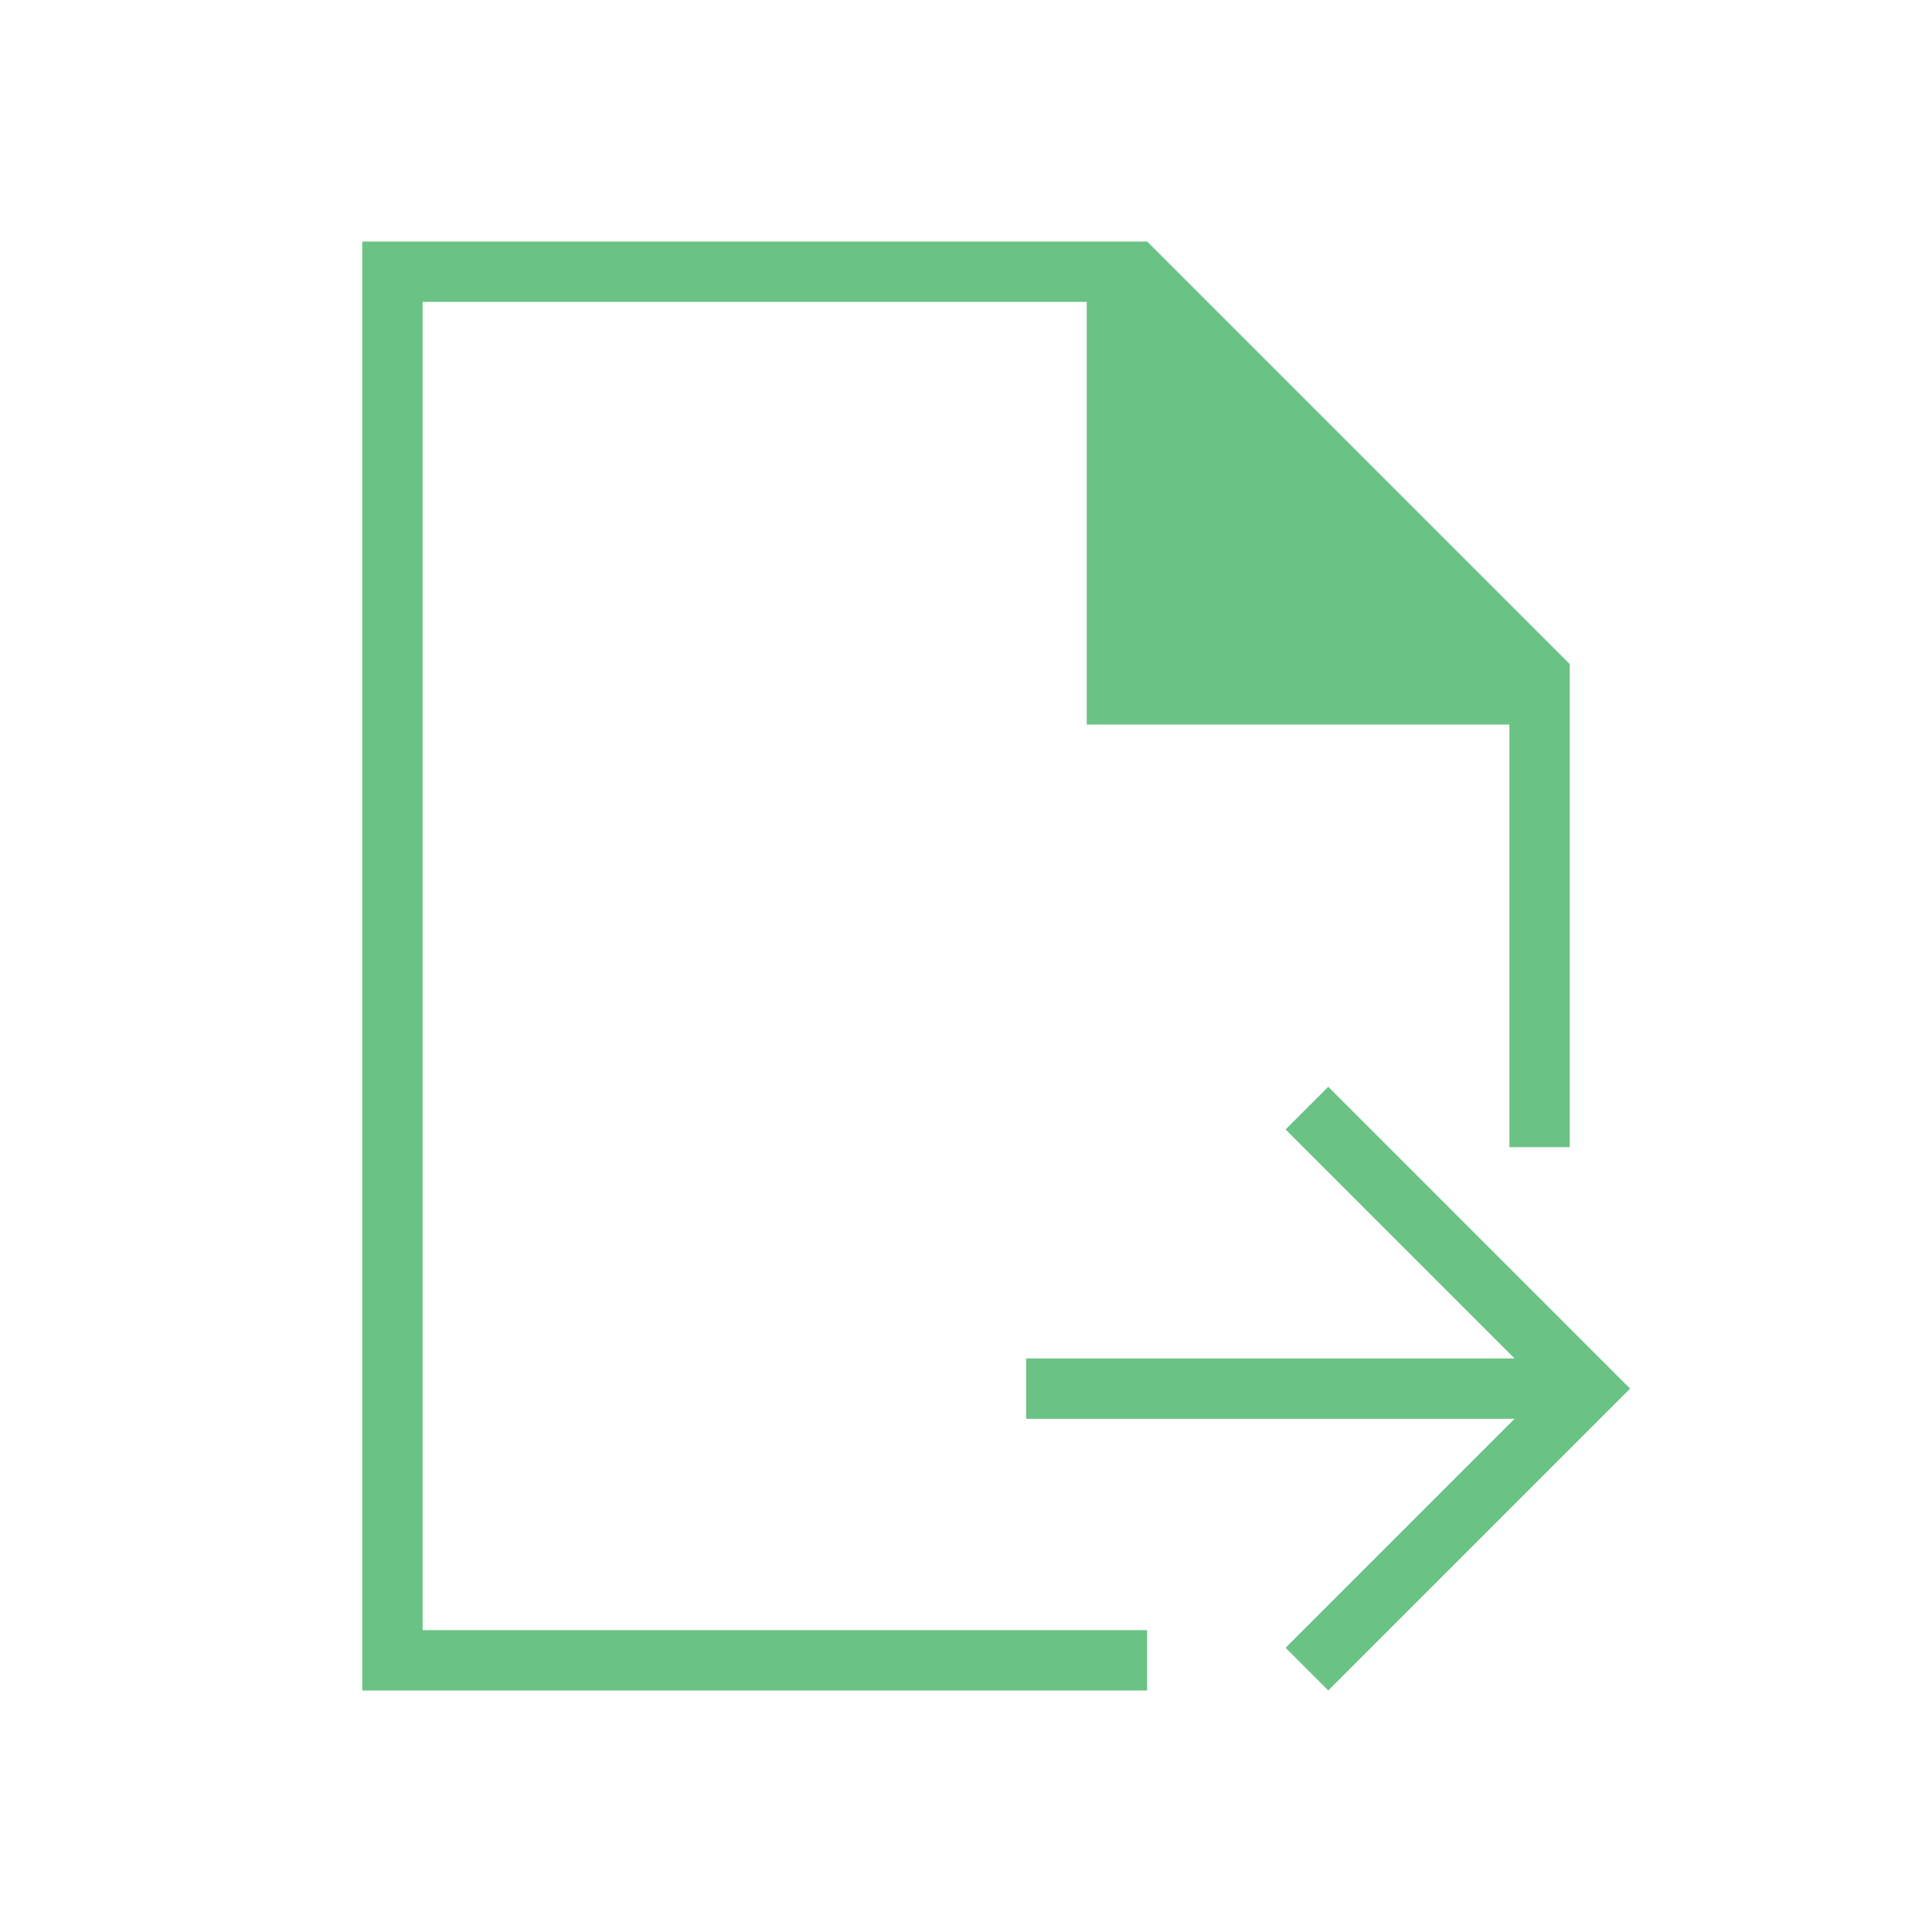
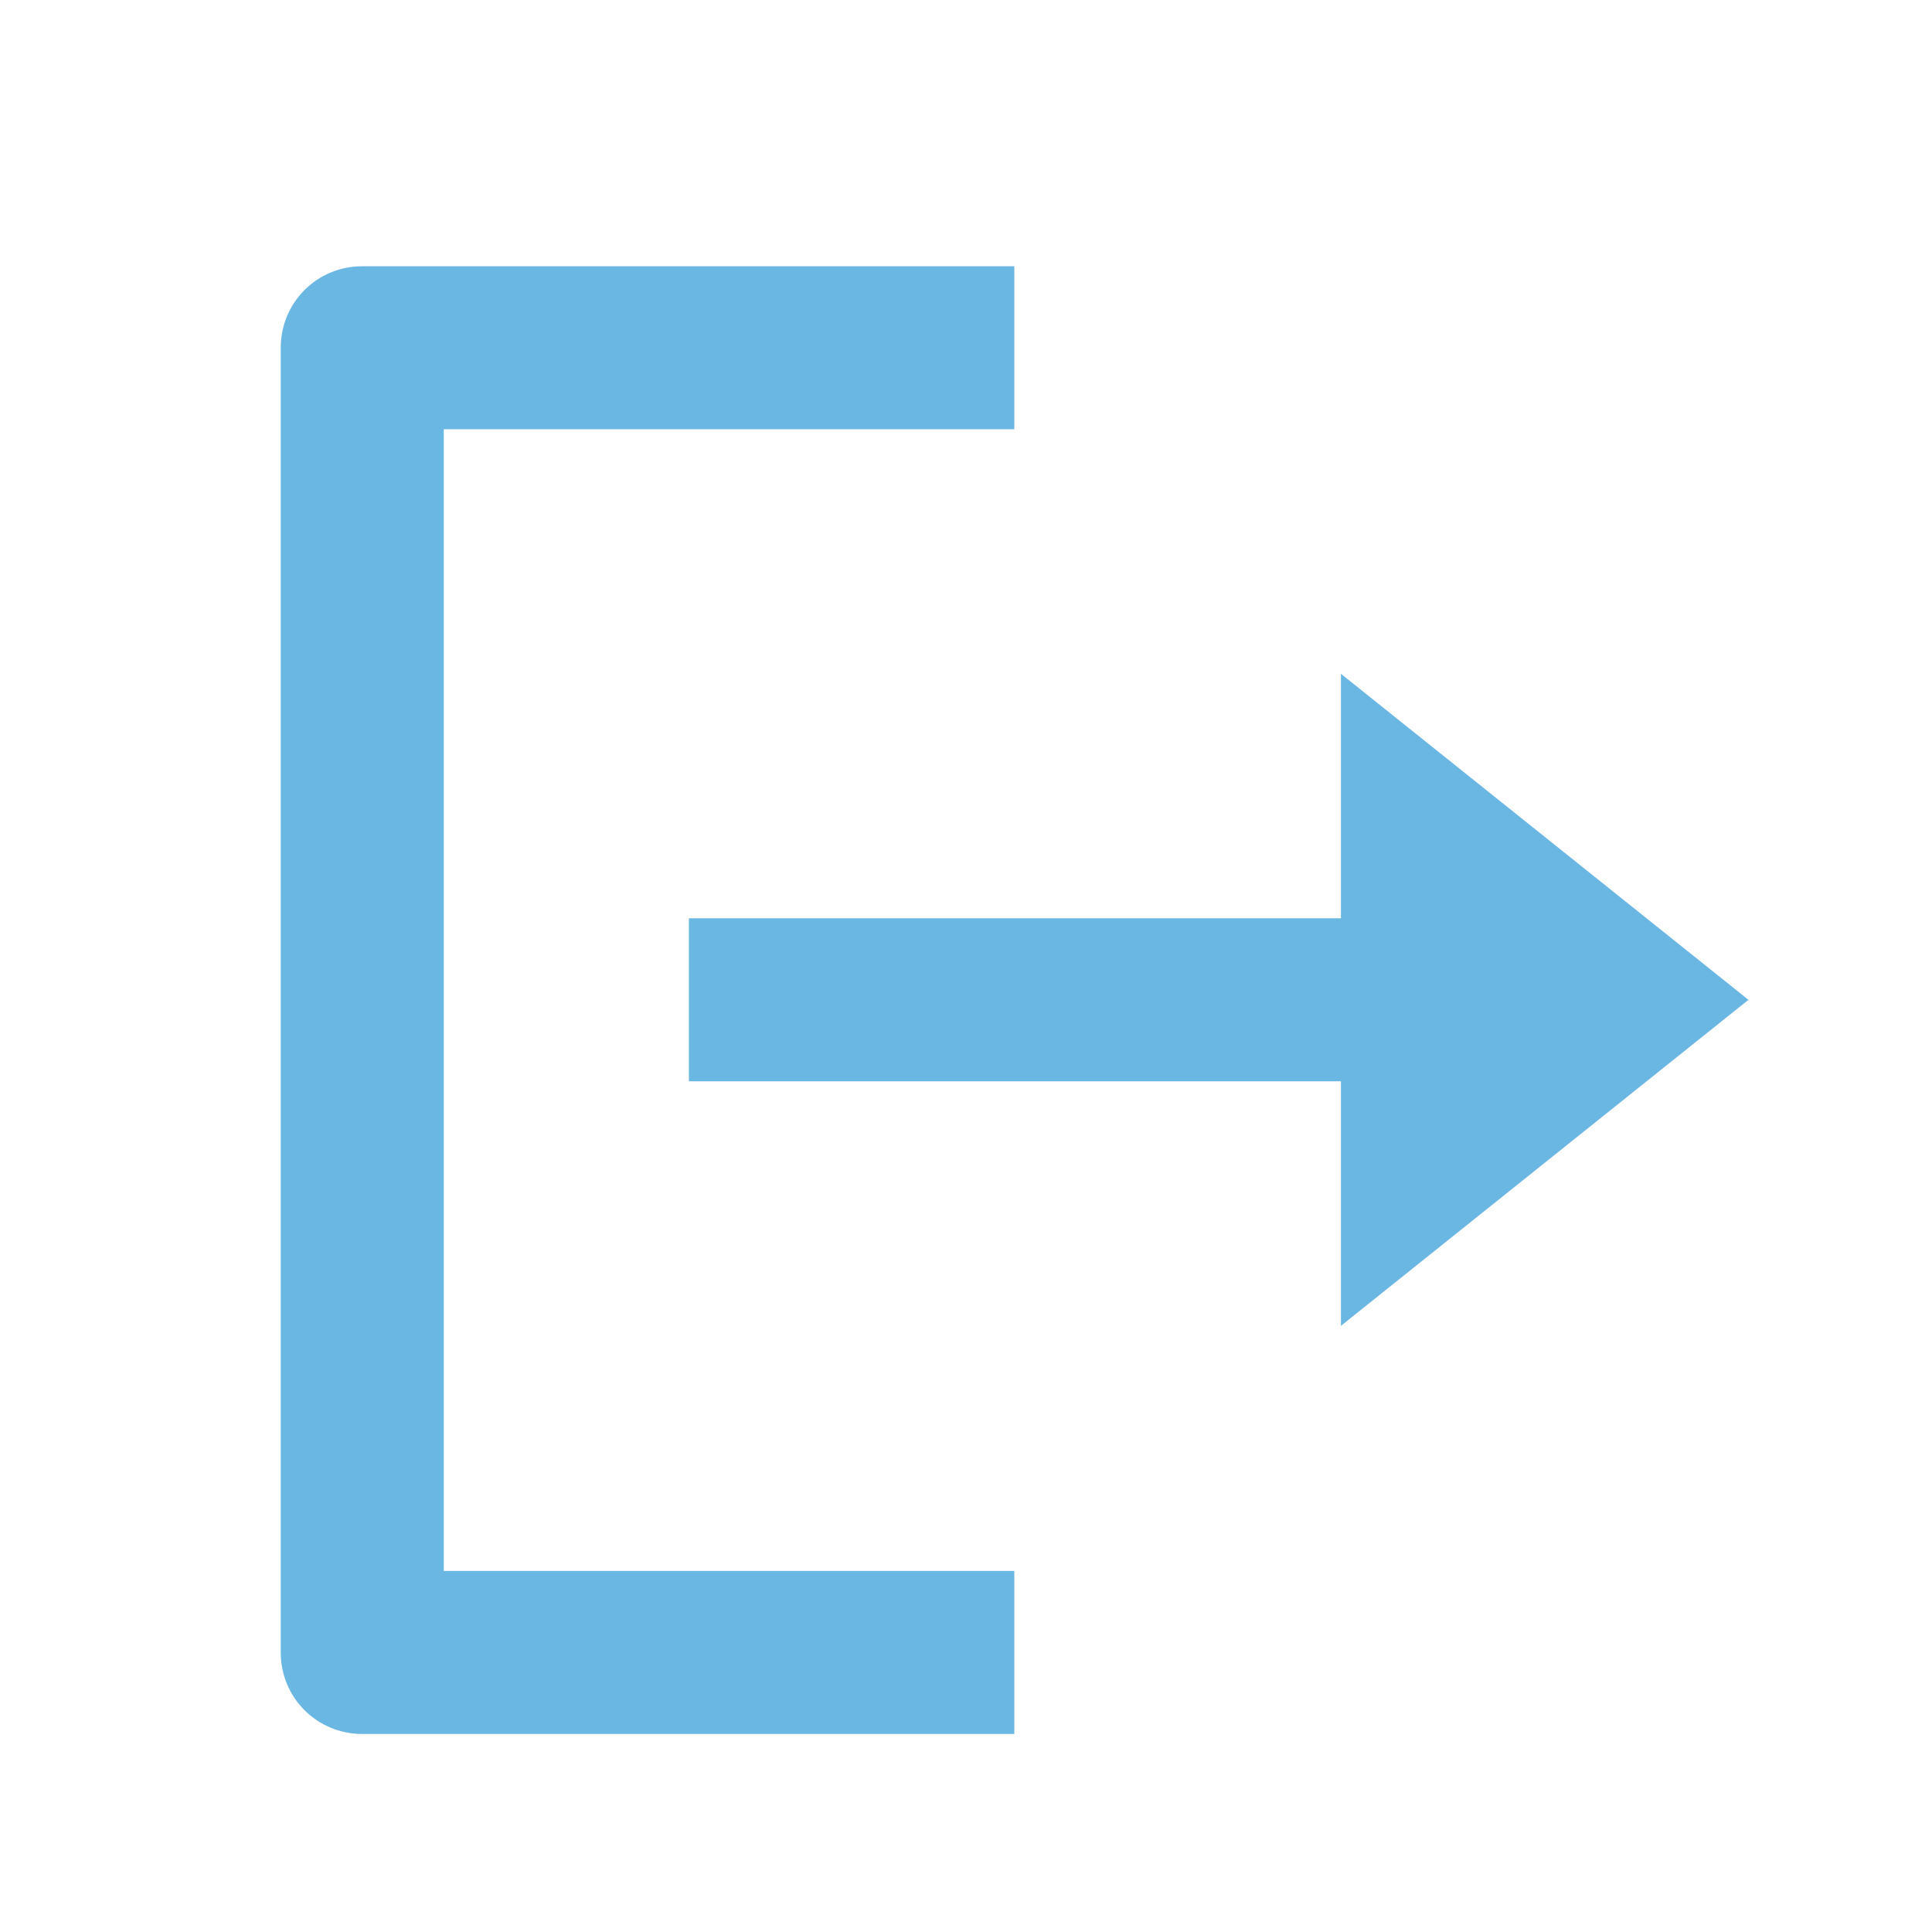
- <svg xmlns="http://www.w3.org/2000/svg" version="1.1" viewBox="0 0 32 32">
+ <svg xmlns="http://www.w3.org/2000/svg" id="Layer_1" version="1.1" viewBox="0 0 32 32">
  <defs>
-     <style type="text/css" id="current-color-scheme">
-             .ColorScheme-Text {
-                 color:#6ac385;
-             }
-         </style>
+     <style>
+       .st0 {
+         fill: #6bb7e4;
+       }
+     </style>
  </defs>
-   <path class="ColorScheme-Text" style="fill:currentColor; fill-opacity:1; stroke:none" d="M 7 5 L 18 5 L 18 12 L 25 12 L 25 19 L 26 19 L 26 11 L 19 4 L 6 4 L 6 28 L 19 28 L 19 27 L 7 27 L 7 5 Z M 16.996 22.5 L 16.996 23.5 L 25.086 23.5 L 21.293 27.293 L 22 28 L 27 23 L 22 18 L 21.293 18.707 L 25.086 22.5 L 16.996 22.5 Z" />
+   <path class="st0" d="M16.8,4.41v2.7H7.35v18.91h9.45v2.7H6c-.75,0-1.35-.6-1.35-1.35h0V5.76c0-.75.6-1.35,1.35-1.35h10.8ZM22.21,11.16l6.75,5.4-6.75,5.4v-4.05h-10.8v-2.7h10.8v-4.05h0Z" />
</svg>
